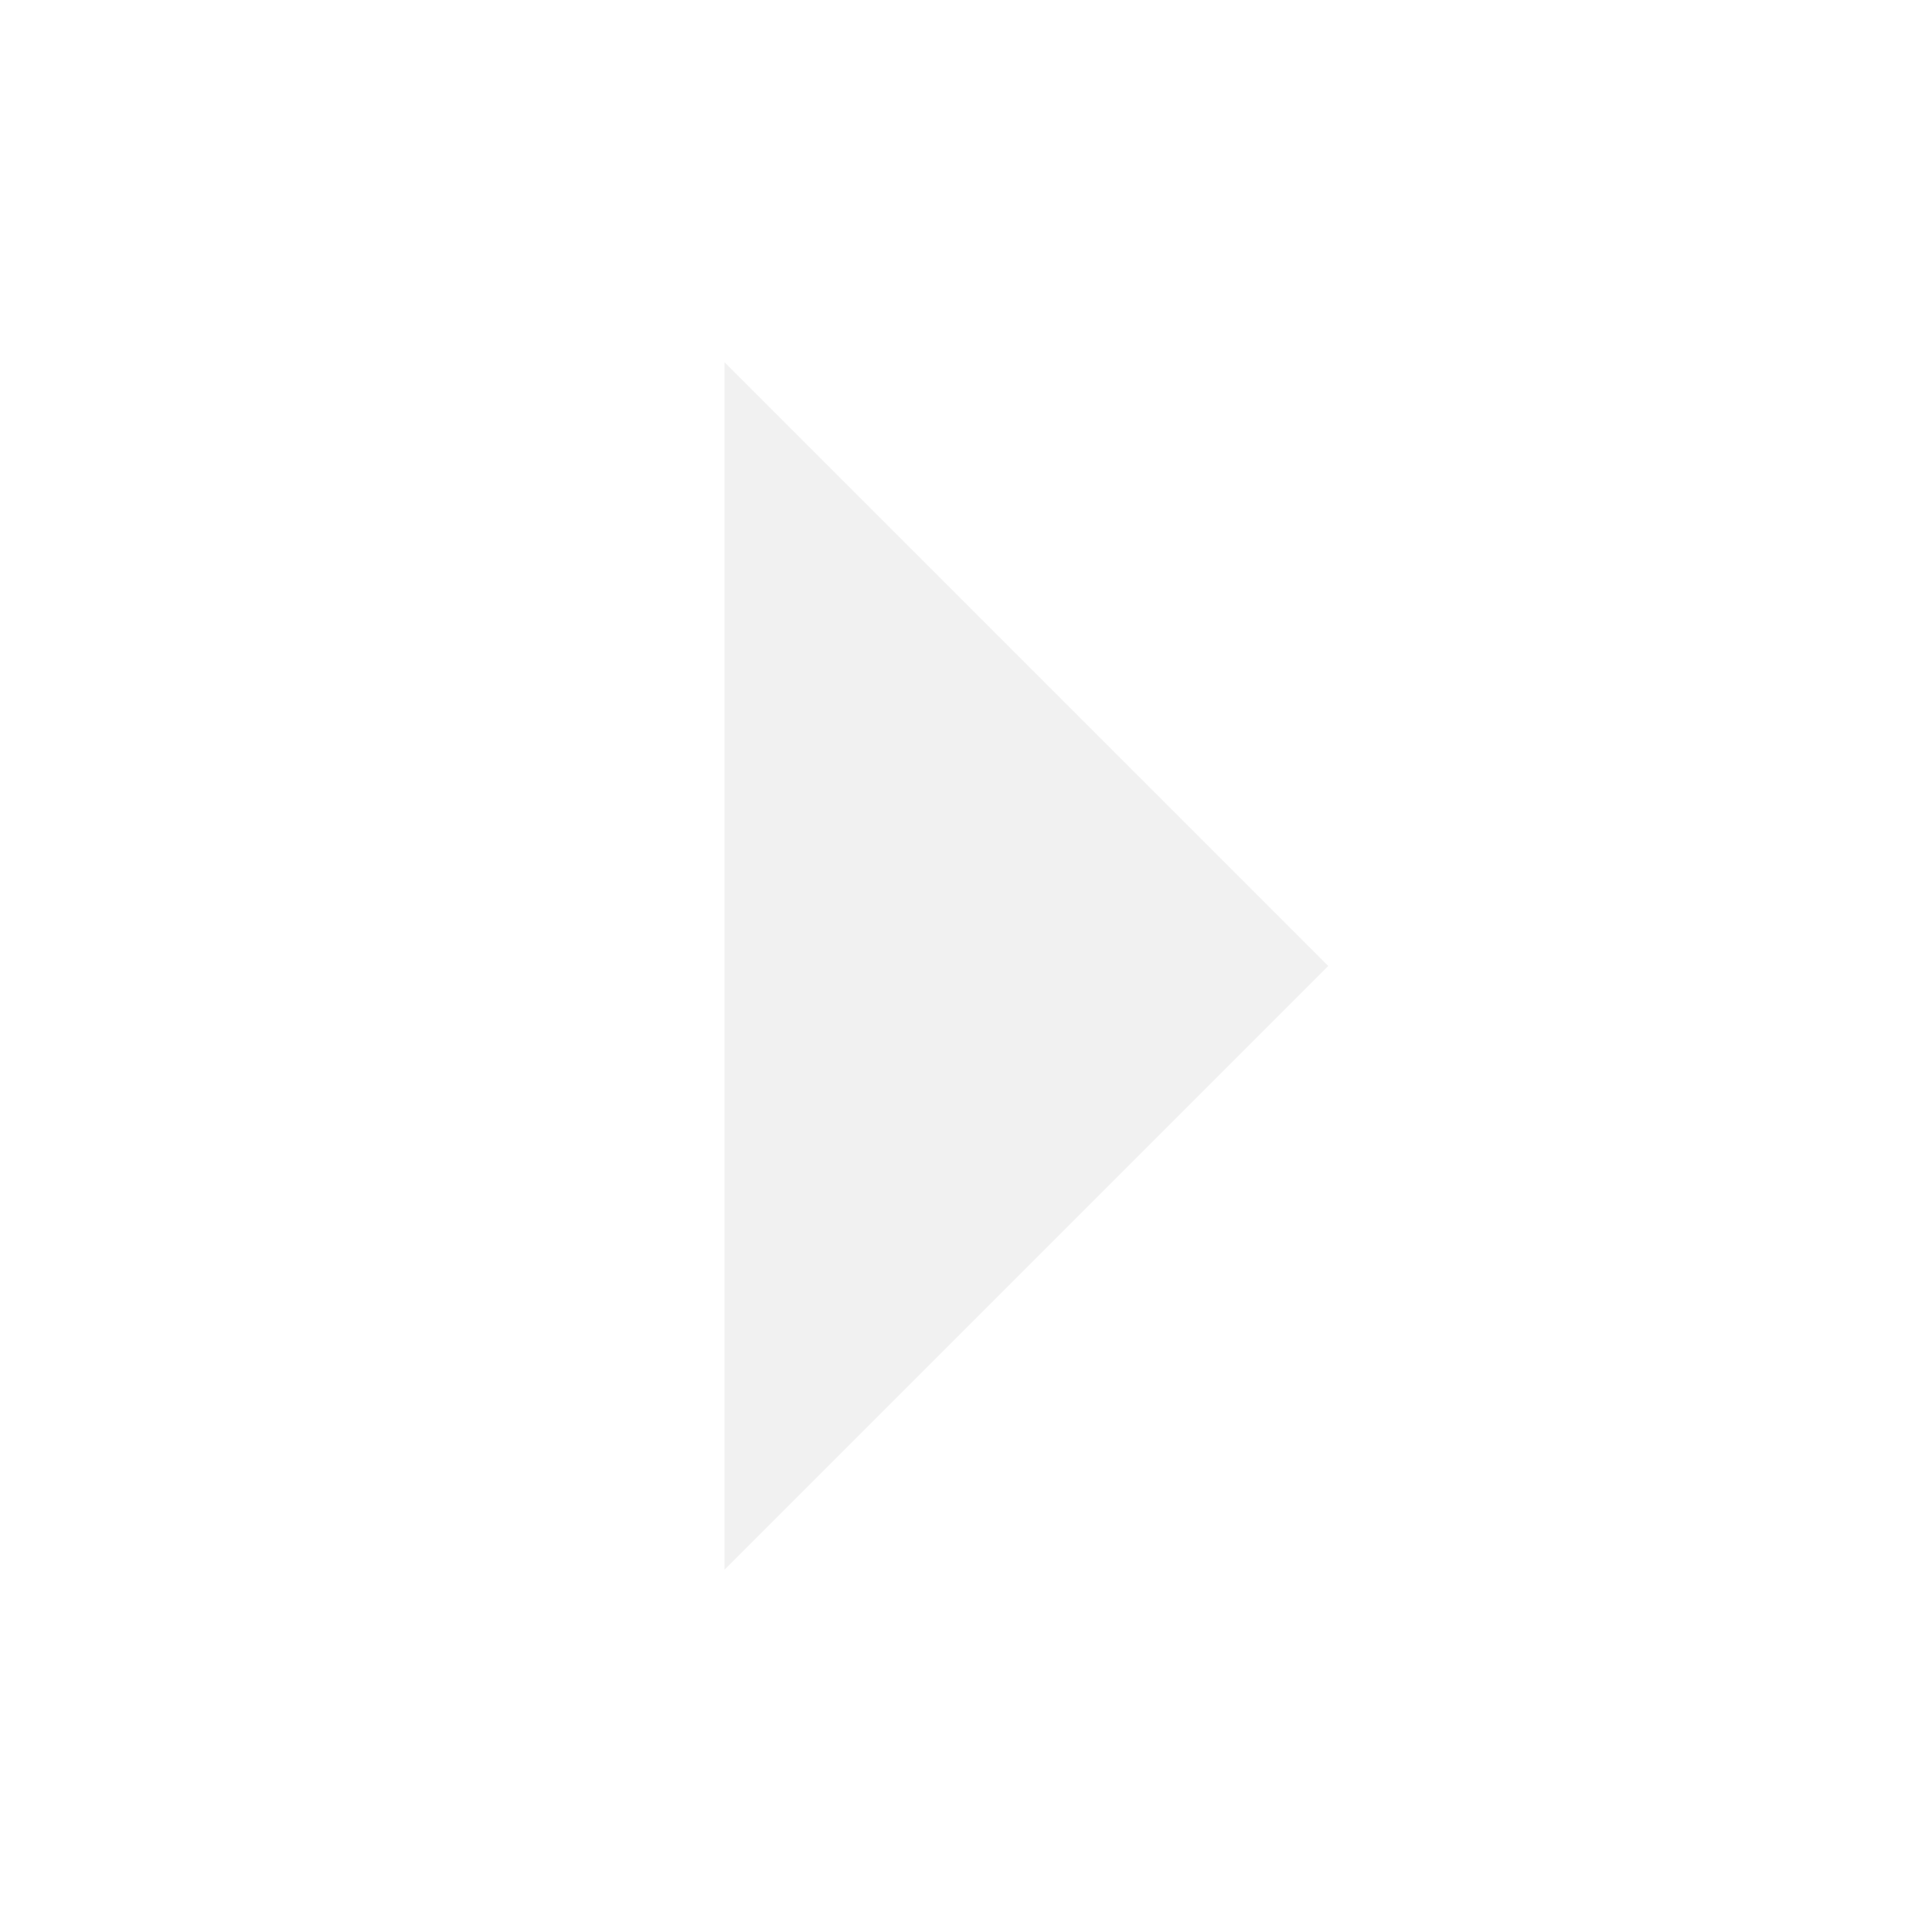
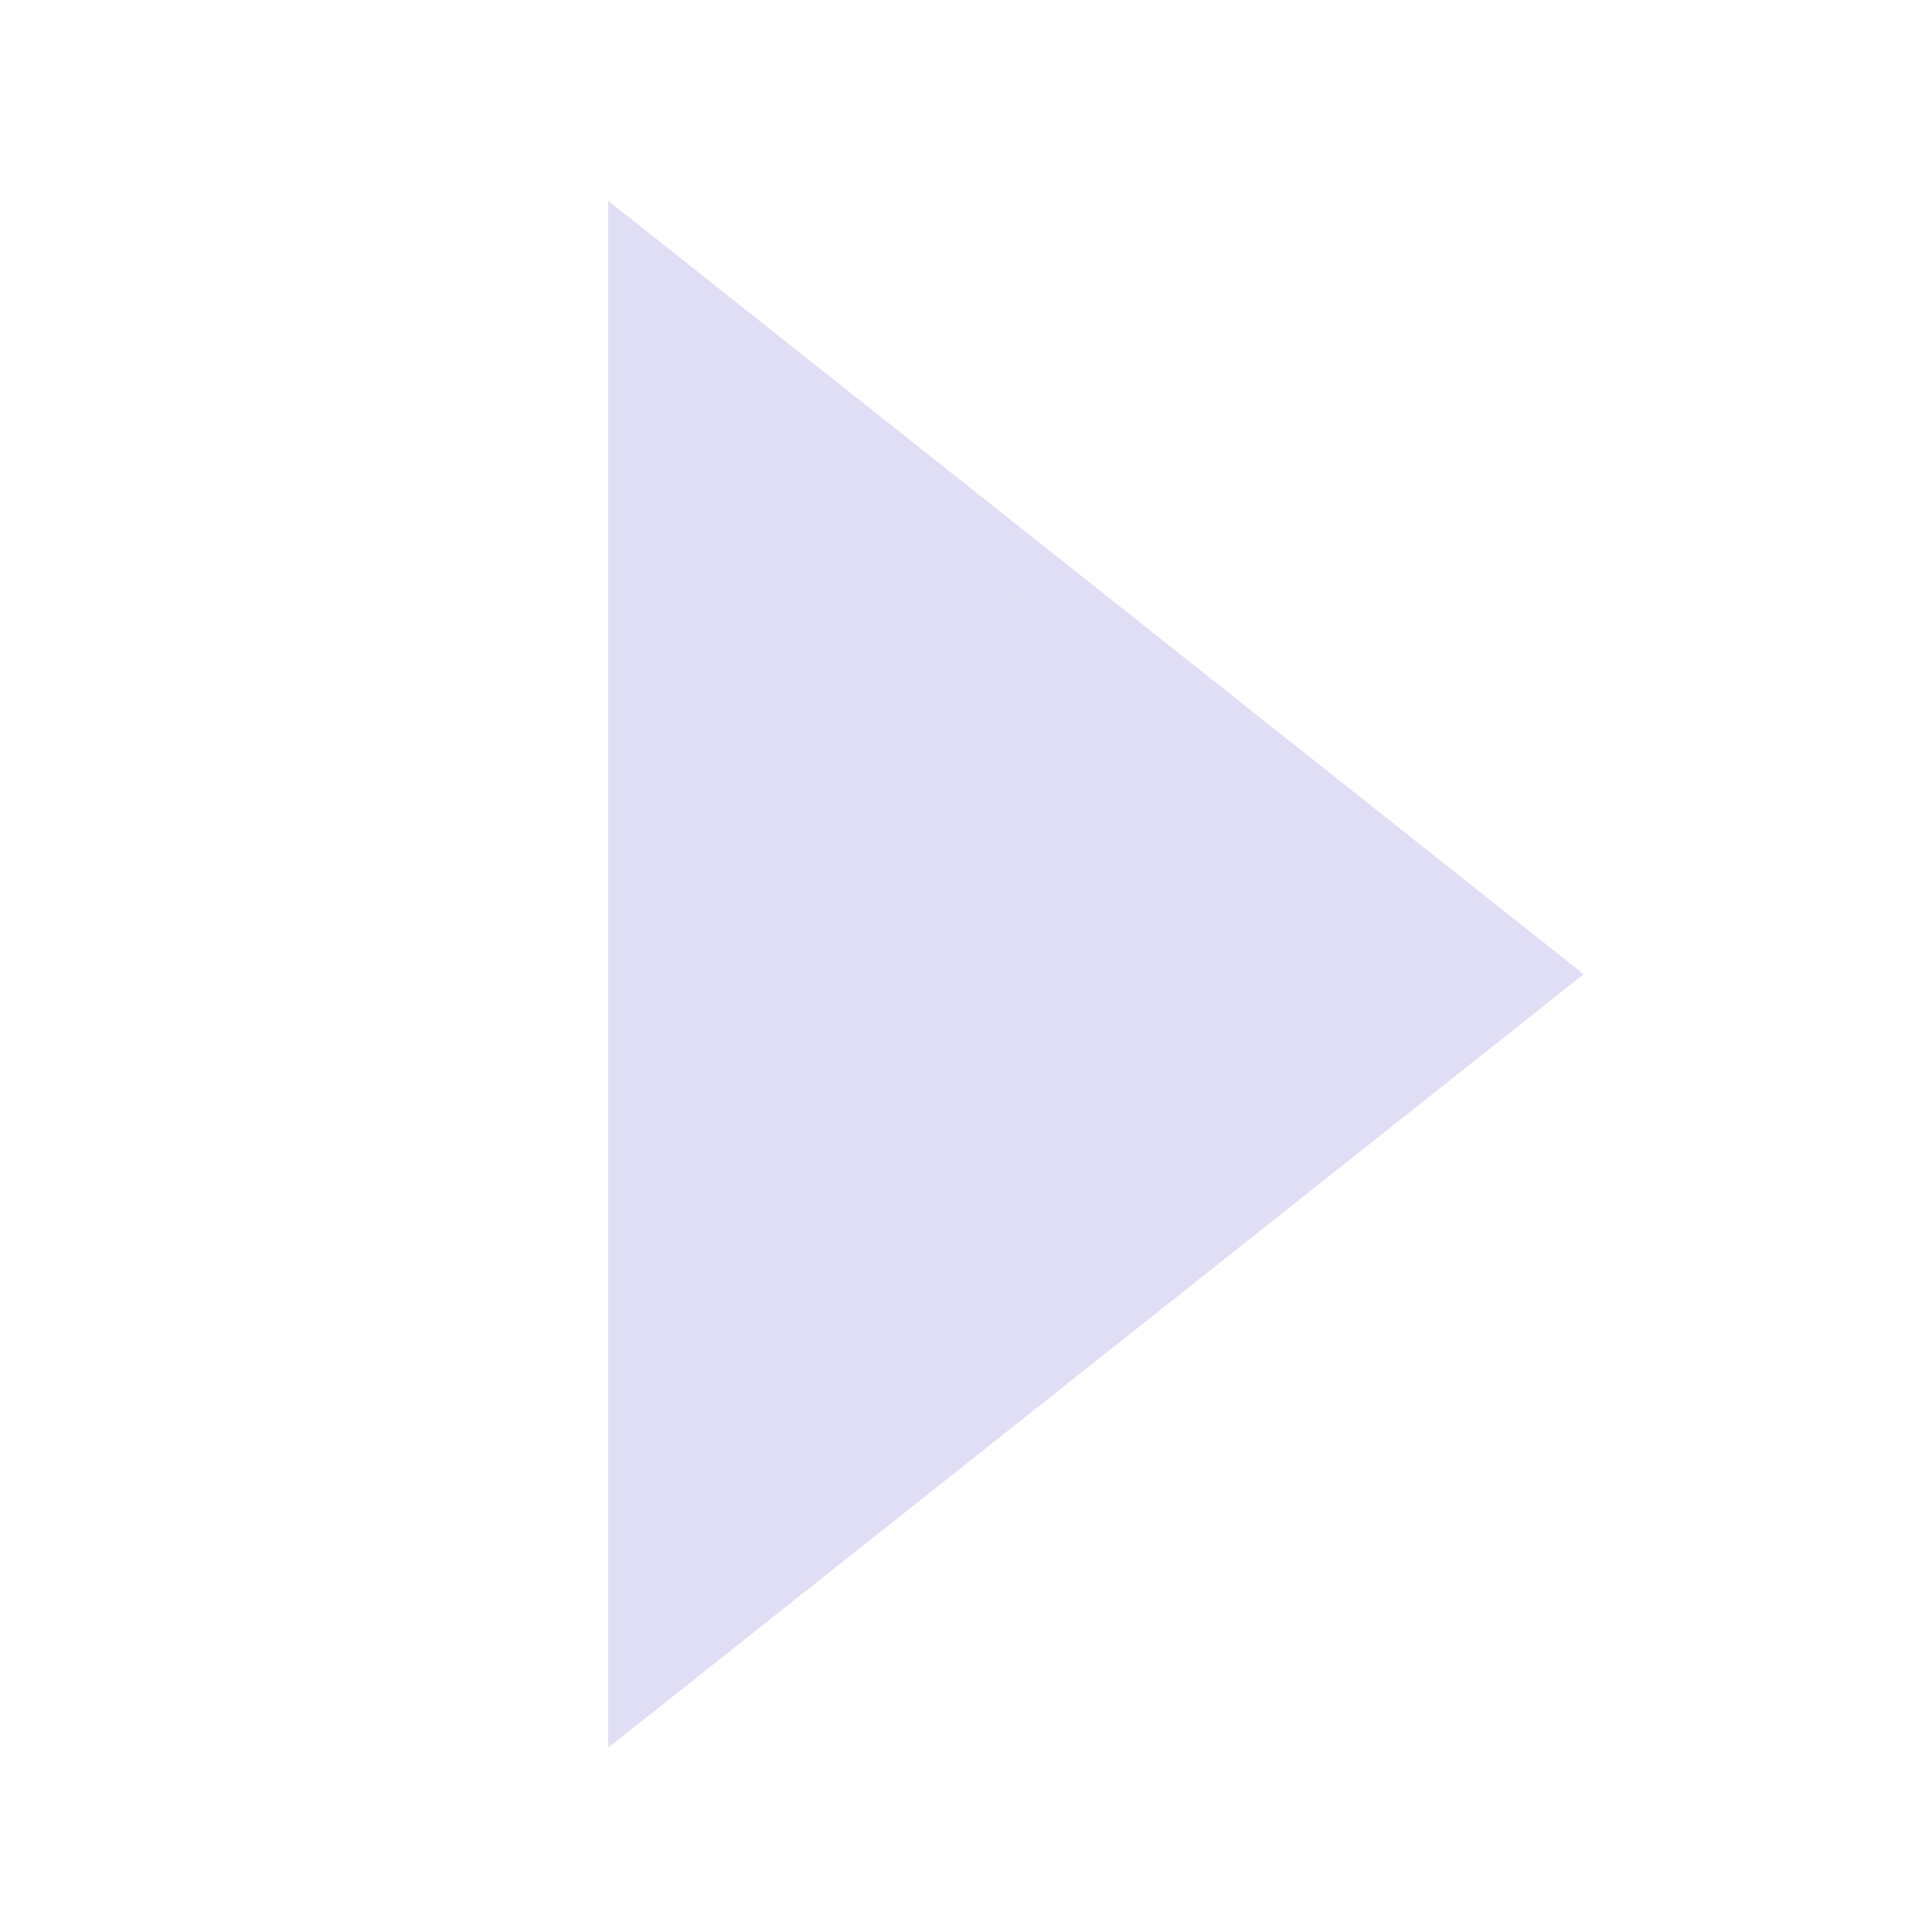
- <svg xmlns="http://www.w3.org/2000/svg" width="16" height="16" viewBox="0 0 16 16" version="1.1" id="svg4">
-   <defs id="defs8" />
-   <path d="M6 3v10l5-5z" fill="#000000" opacity="0.54" id="path2" style="fill:#e6e6e6" />
+ <svg xmlns="http://www.w3.org/2000/svg" width="16" height="16" id="svg2" version="1.1">
+   <defs id="defs4" />
+   <g id="layer1" transform="translate(0,-1036.362)">
+     <path style="fill:#e0def4;fill-opacity:1;stroke:#e0def4;stroke-width:0.43;stroke-linecap:round;stroke-linejoin:miter;stroke-miterlimit:4;stroke-opacity:1;stroke-dasharray:none;display:inline" id="path18028" d="M 88.83,340 80.17,340 84.5,332.5 z" transform="matrix(0,1.362171,-0.9918625,0,342.4832,929.3267)" />
+   </g>
</svg>
